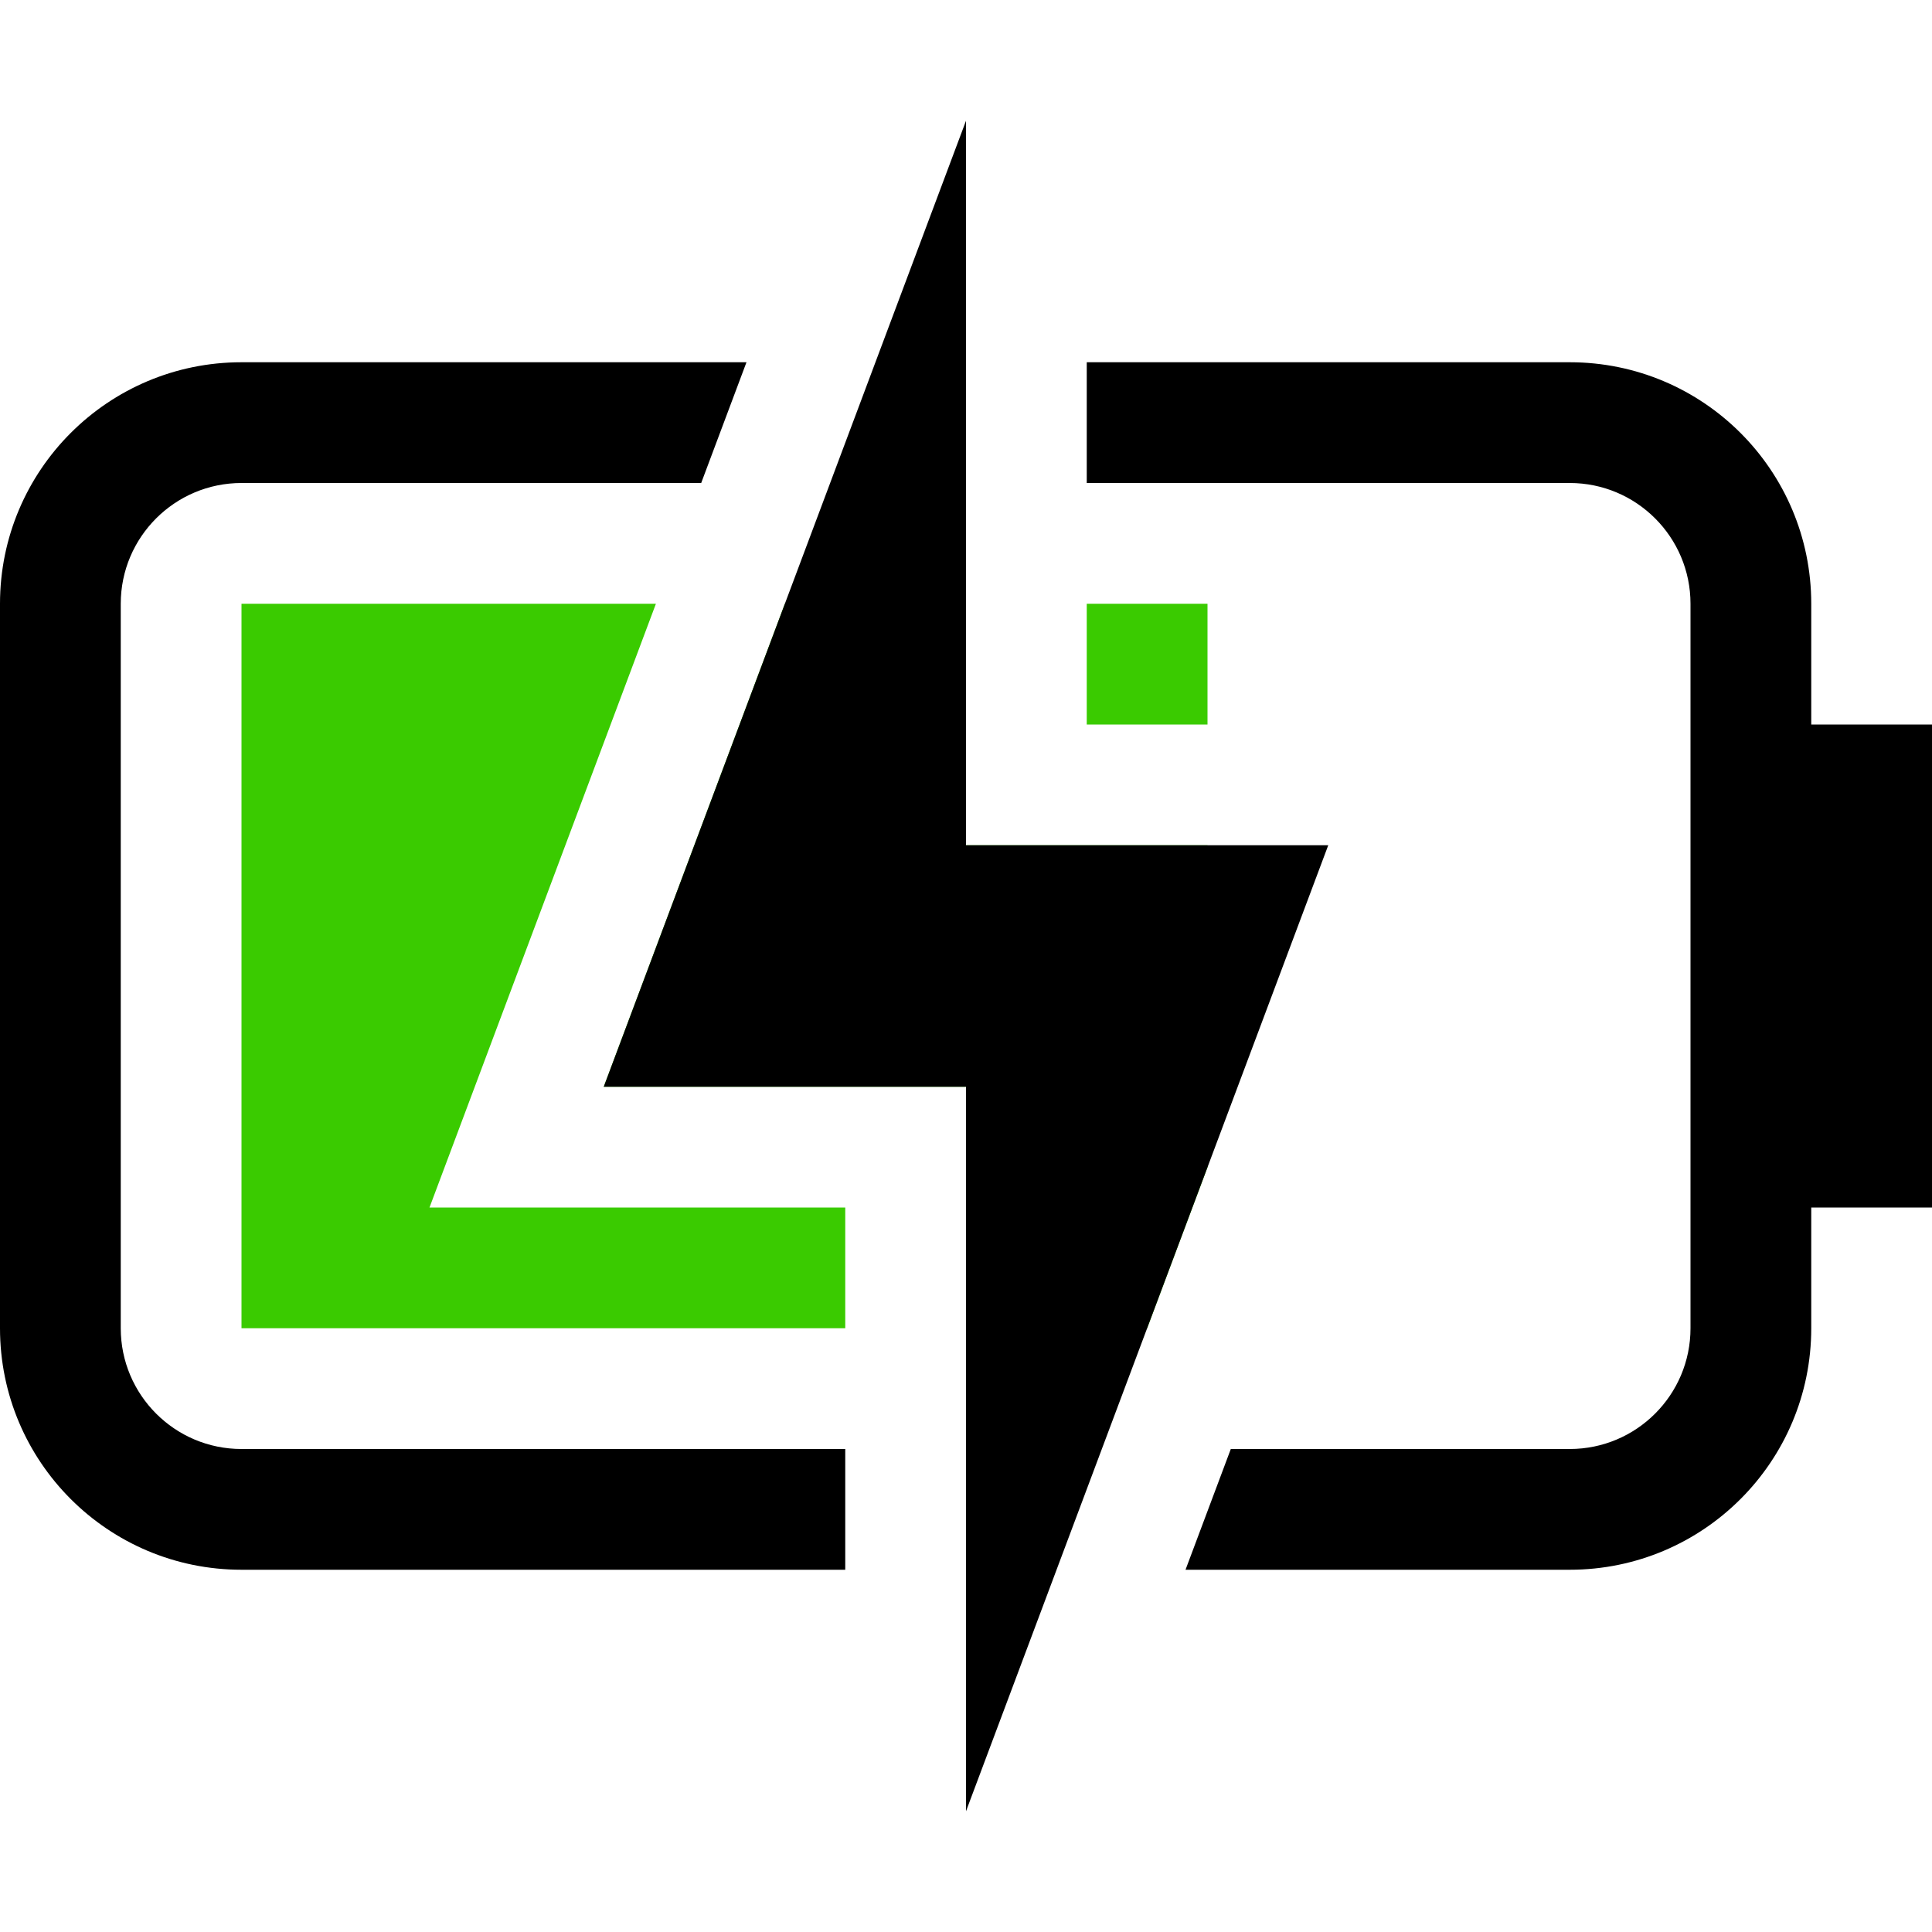
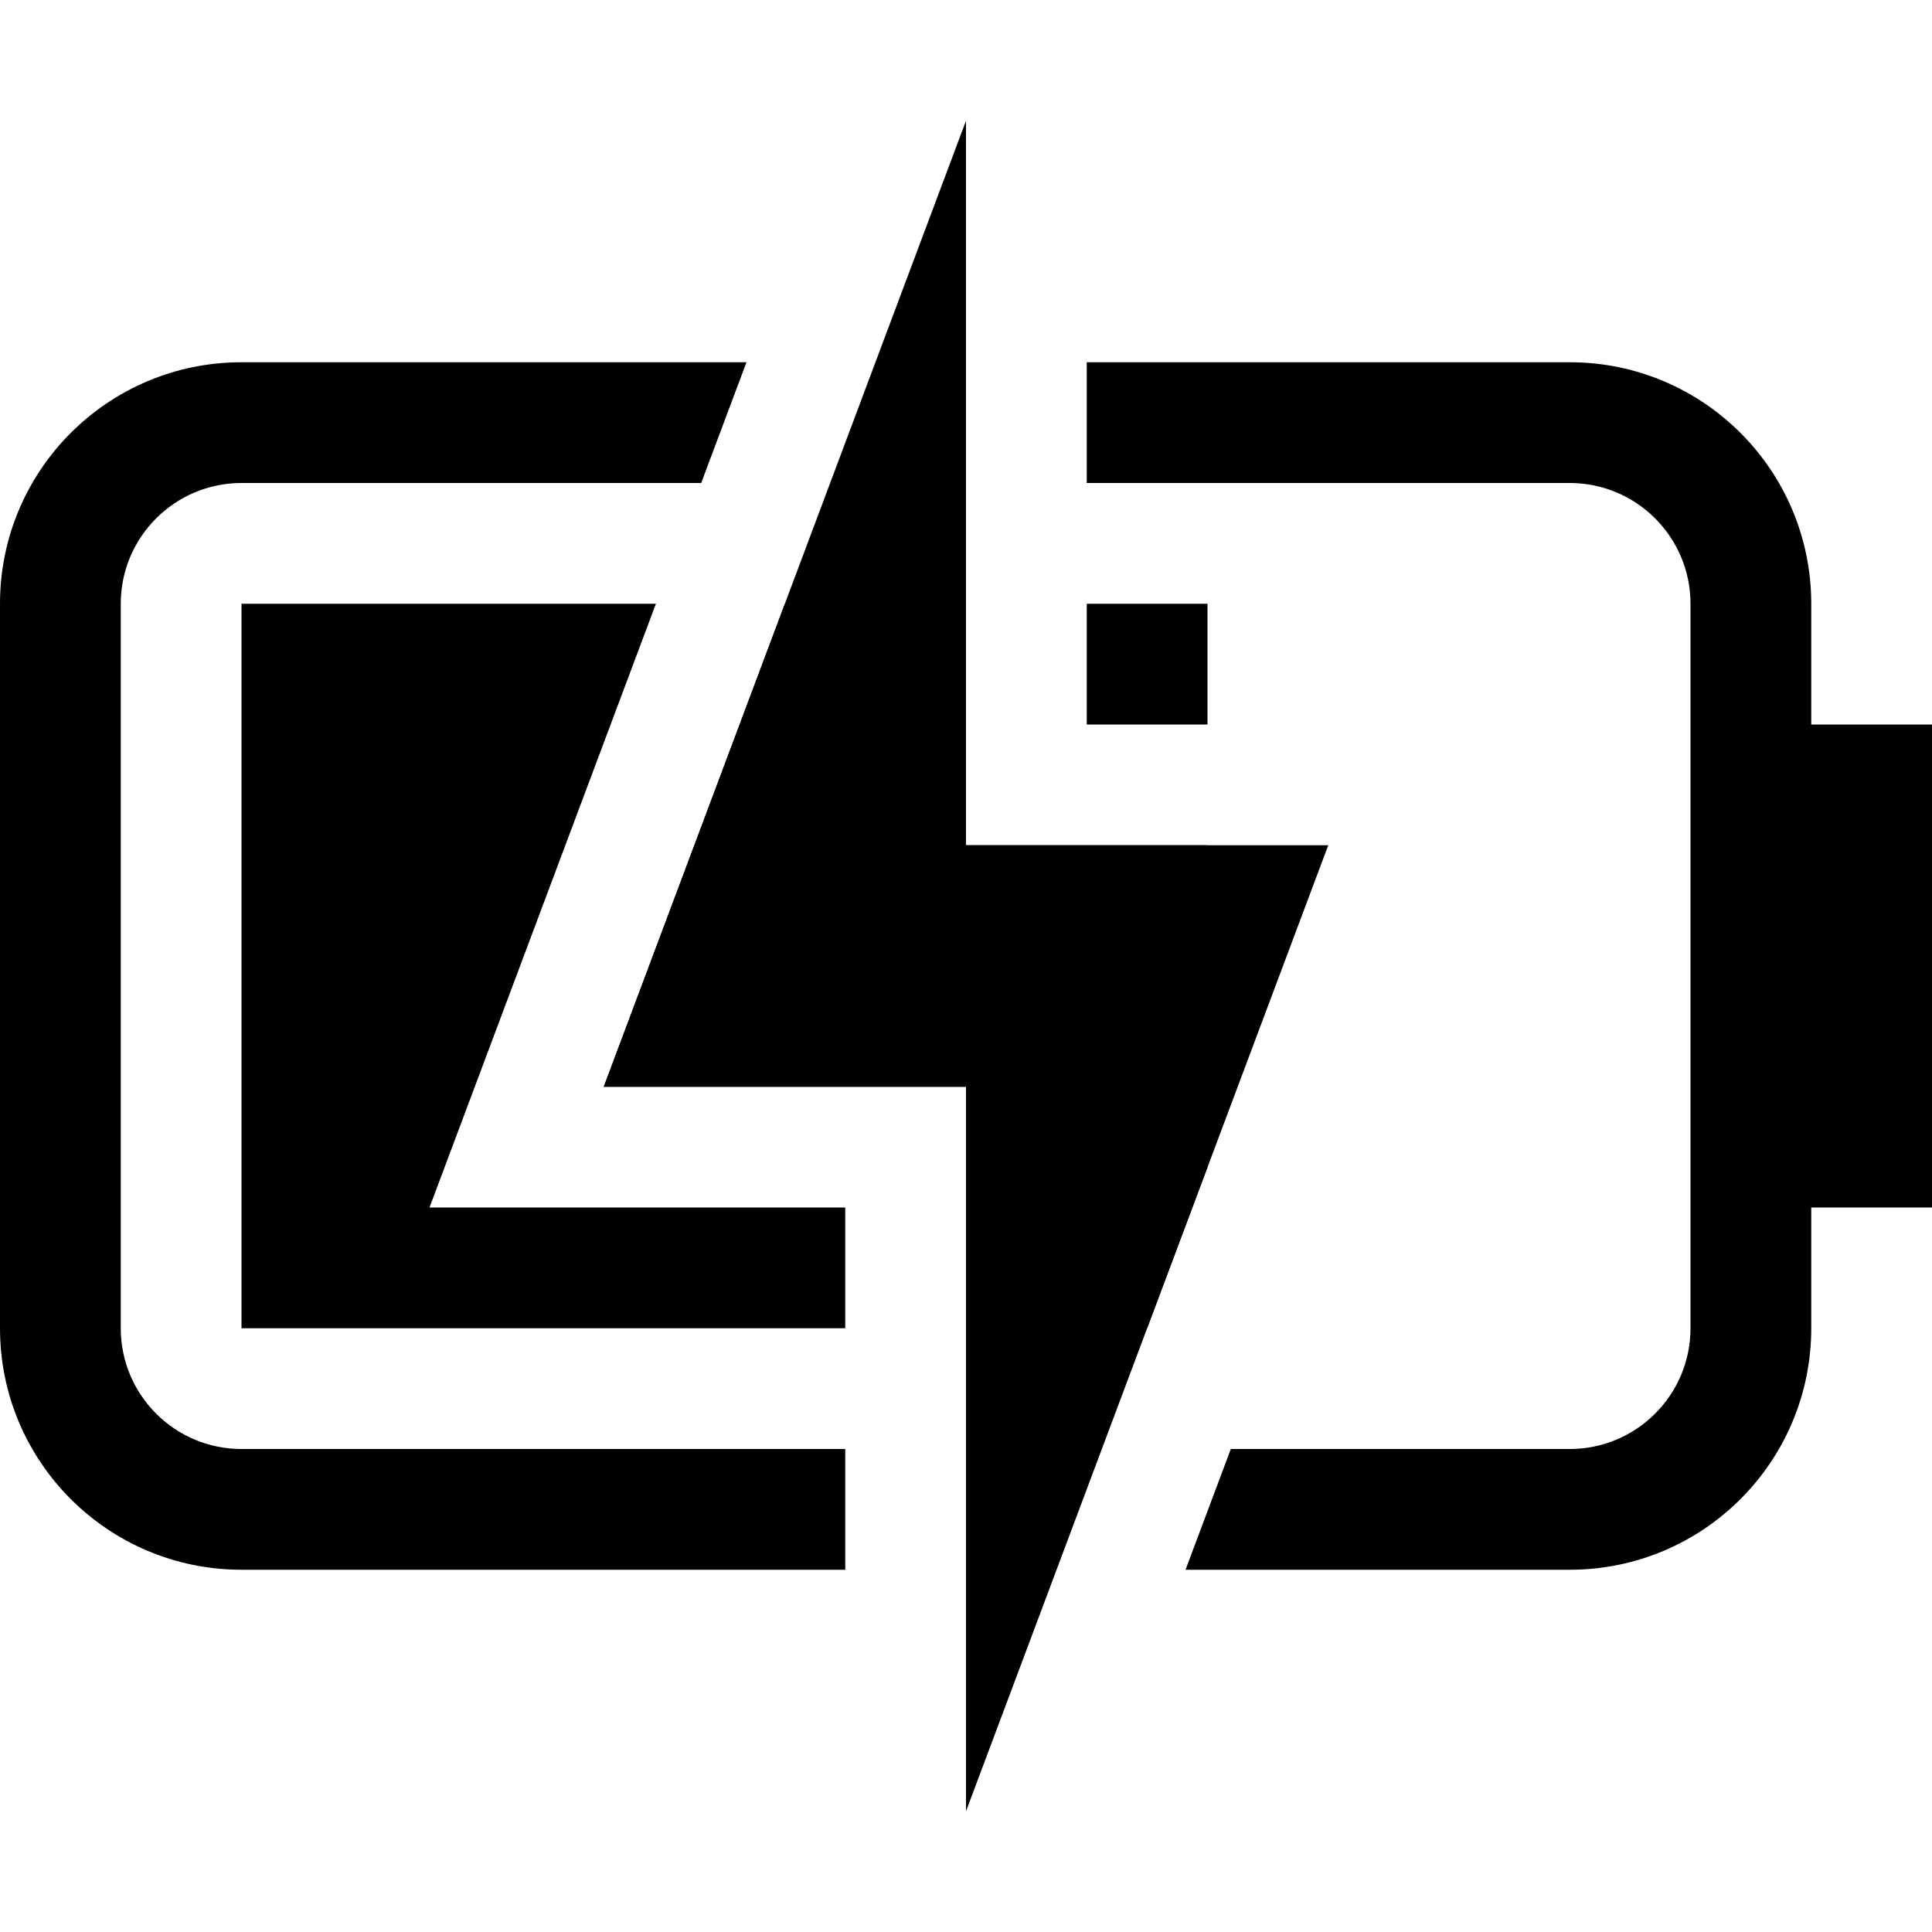
<svg xmlns="http://www.w3.org/2000/svg" width="16px" height="16px" viewBox="0 0 16 16" version="1.1">
  <g id="battery-070-plugged-symbolic-dark" stroke="none" stroke-width="1" fill="none" fill-rule="evenodd">
-     <path d="M2,5 L5.432,5 L3.557,10 L7,10 L7,11 L2,11 L2,5 Z M8,5 L8,7 L10,7 L10,9.667 L9.5,11 L8,11 L8,9 L5,9 L6.5,5 L8,5 Z M10,6 L9,6 L9,5 L10,5 L10,6 Z" id="形状" fill="#3ACB00" />
+     <path d="M2,5 L5.432,5 L3.557,10 L7,10 L7,11 L2,11 L2,5 Z M8,5 L8,7 L10,7 L10,9.667 L9.5,11 L8,11 L8,9 L5,9 L6.5,5 L8,5 Z M10,6 L9,6 L9,5 L10,5 L10,6 Z" id="形状" fill="#000000" />
    <path d="M8,7 L11,7 L8,15 L8,9 L5,9 L8,1 L8,7 Z M6.182,3 L5.807,4 L2,4 C1.448,4 1,4.448 1,5 L1,11 C1,11.552 1.448,12 2,12 L7,12 L7,13 L2,13 C0.895,13 0,12.105 0,11 L0,5 C0,3.895 0.895,3 2,3 L6.182,3 Z M9,3 L13,3 C14.105,3 15,3.895 15,5 L15,6 L16,6 L16,10 L15,10 L15,11 C15,12.105 14.105,13 13,13 L9.818,13 L10.193,12 L13,12 C13.552,12 14,11.552 14,11 L14,5 C14,4.448 13.552,4 13,4 L9,4 L9,3 Z" id="形状" fill="#000000" fill-rule="nonzero" />
  </g>
</svg>
